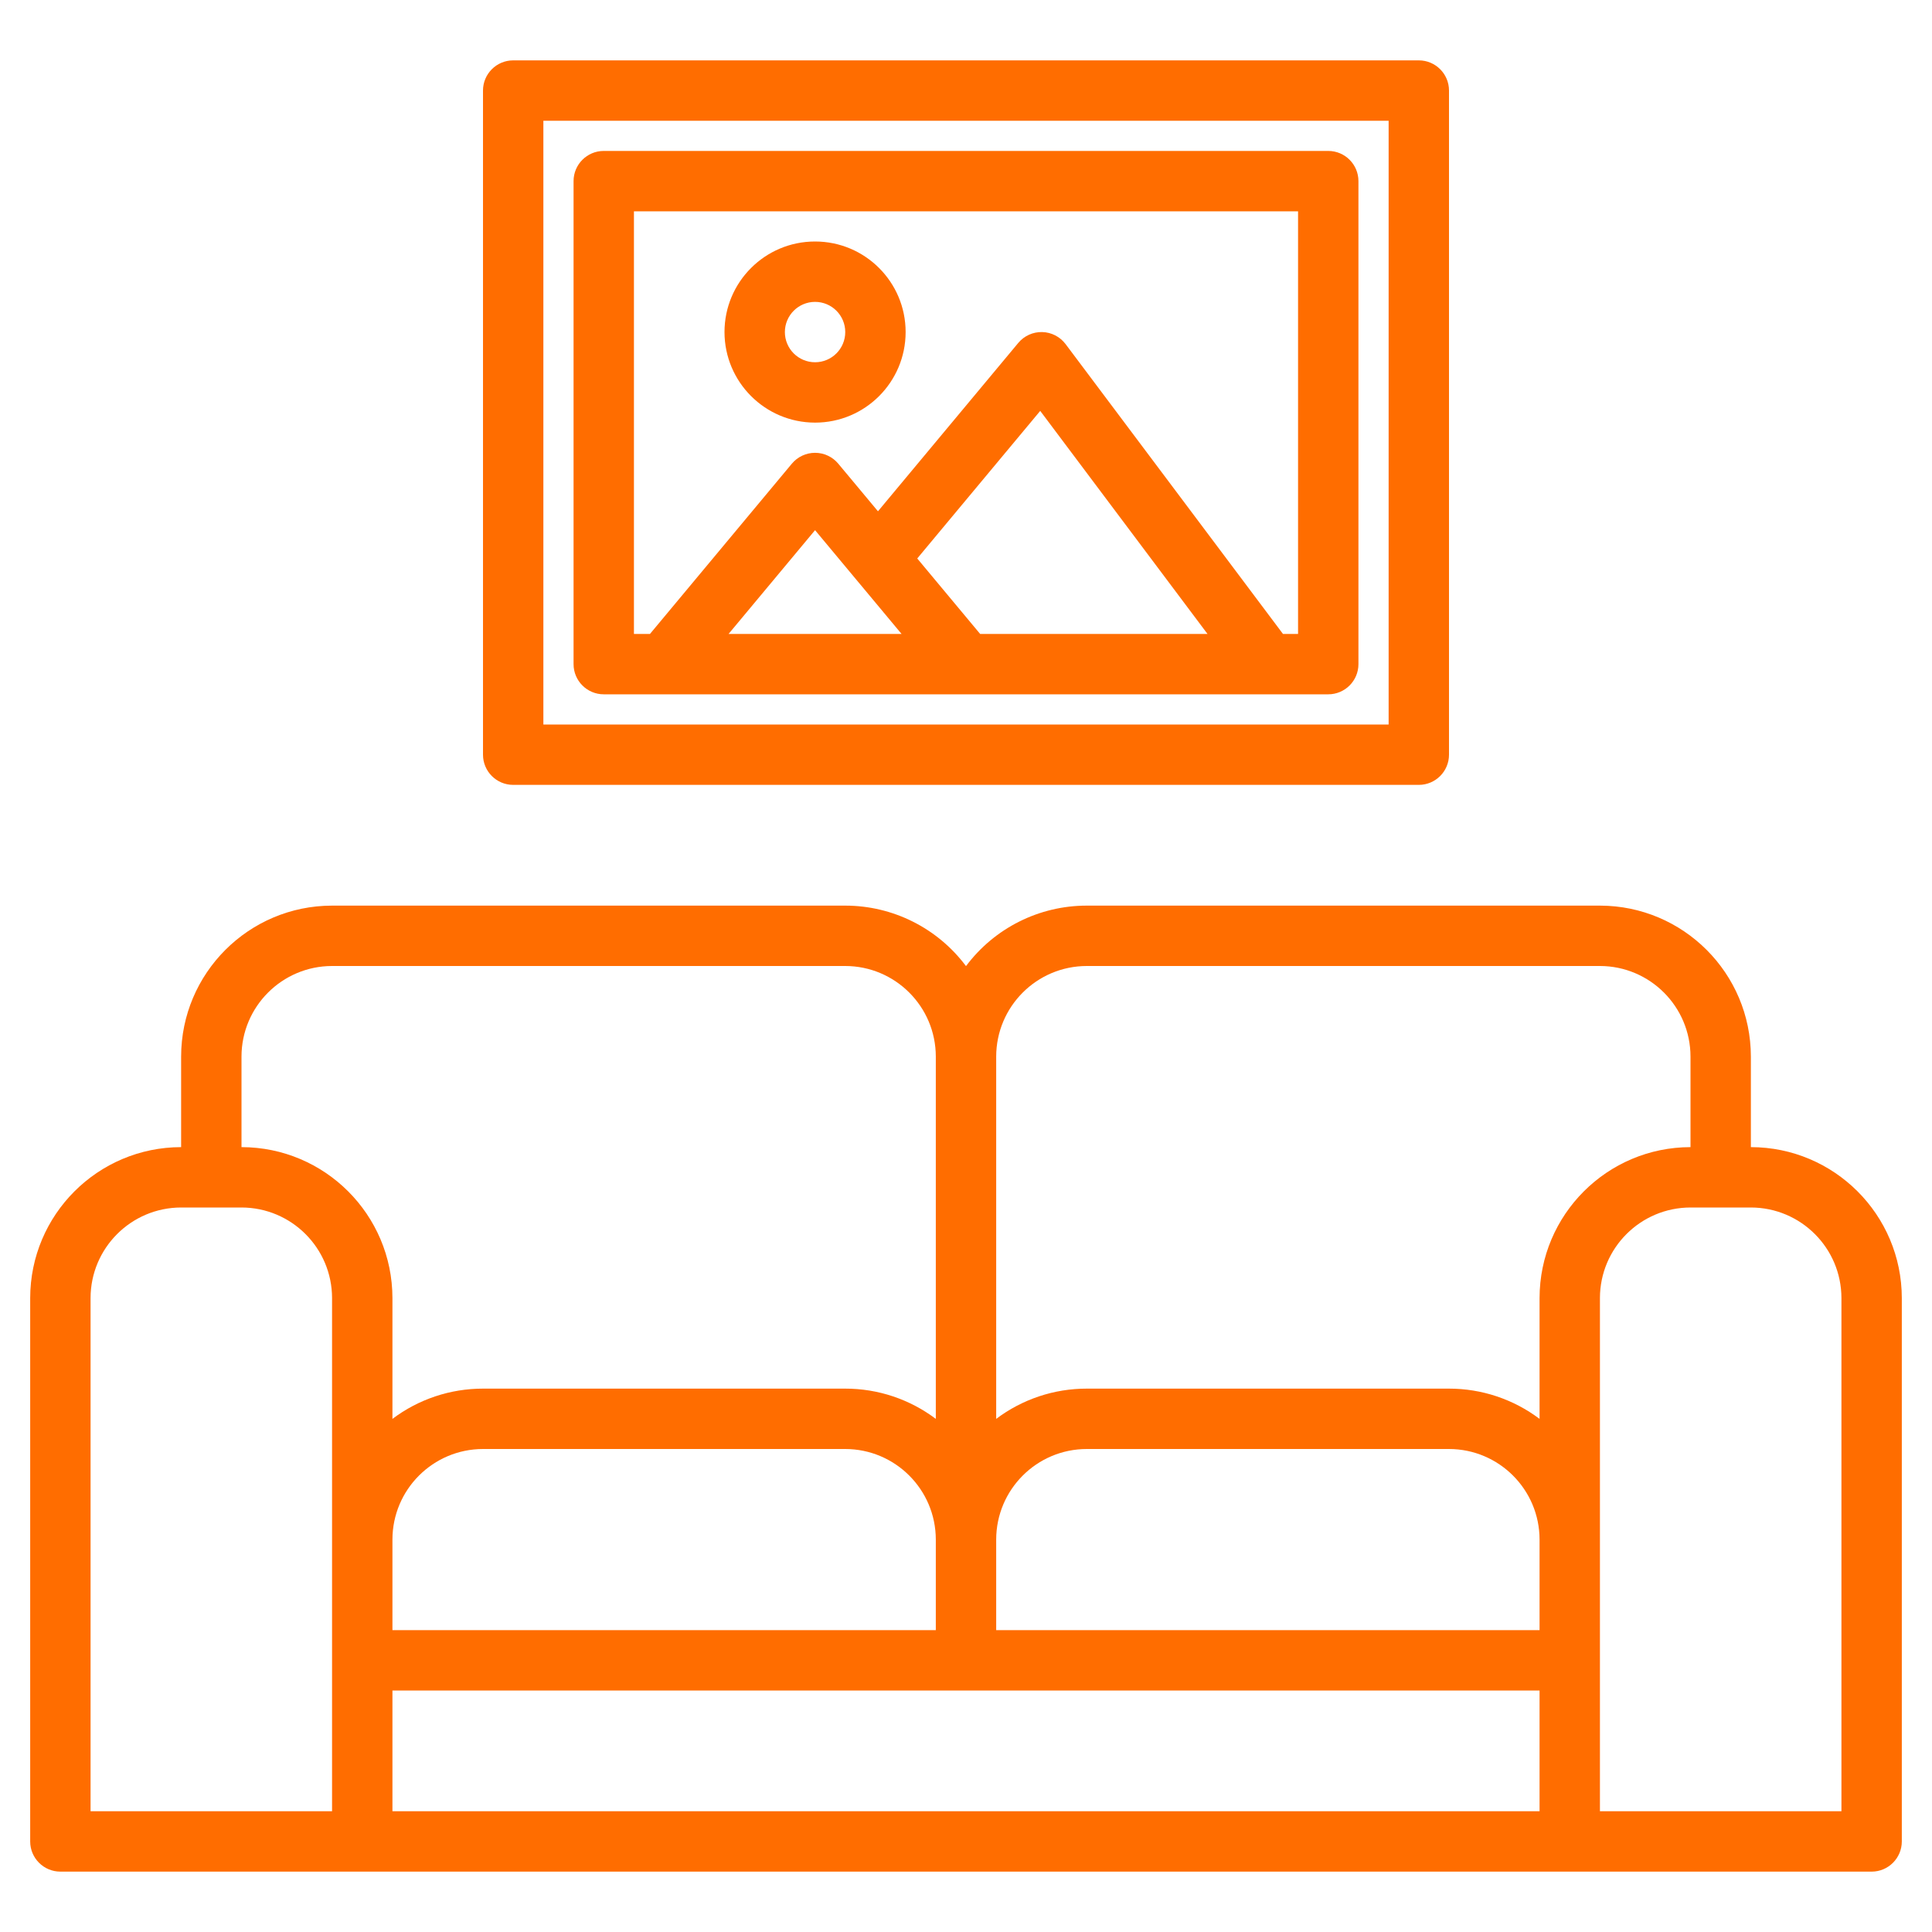
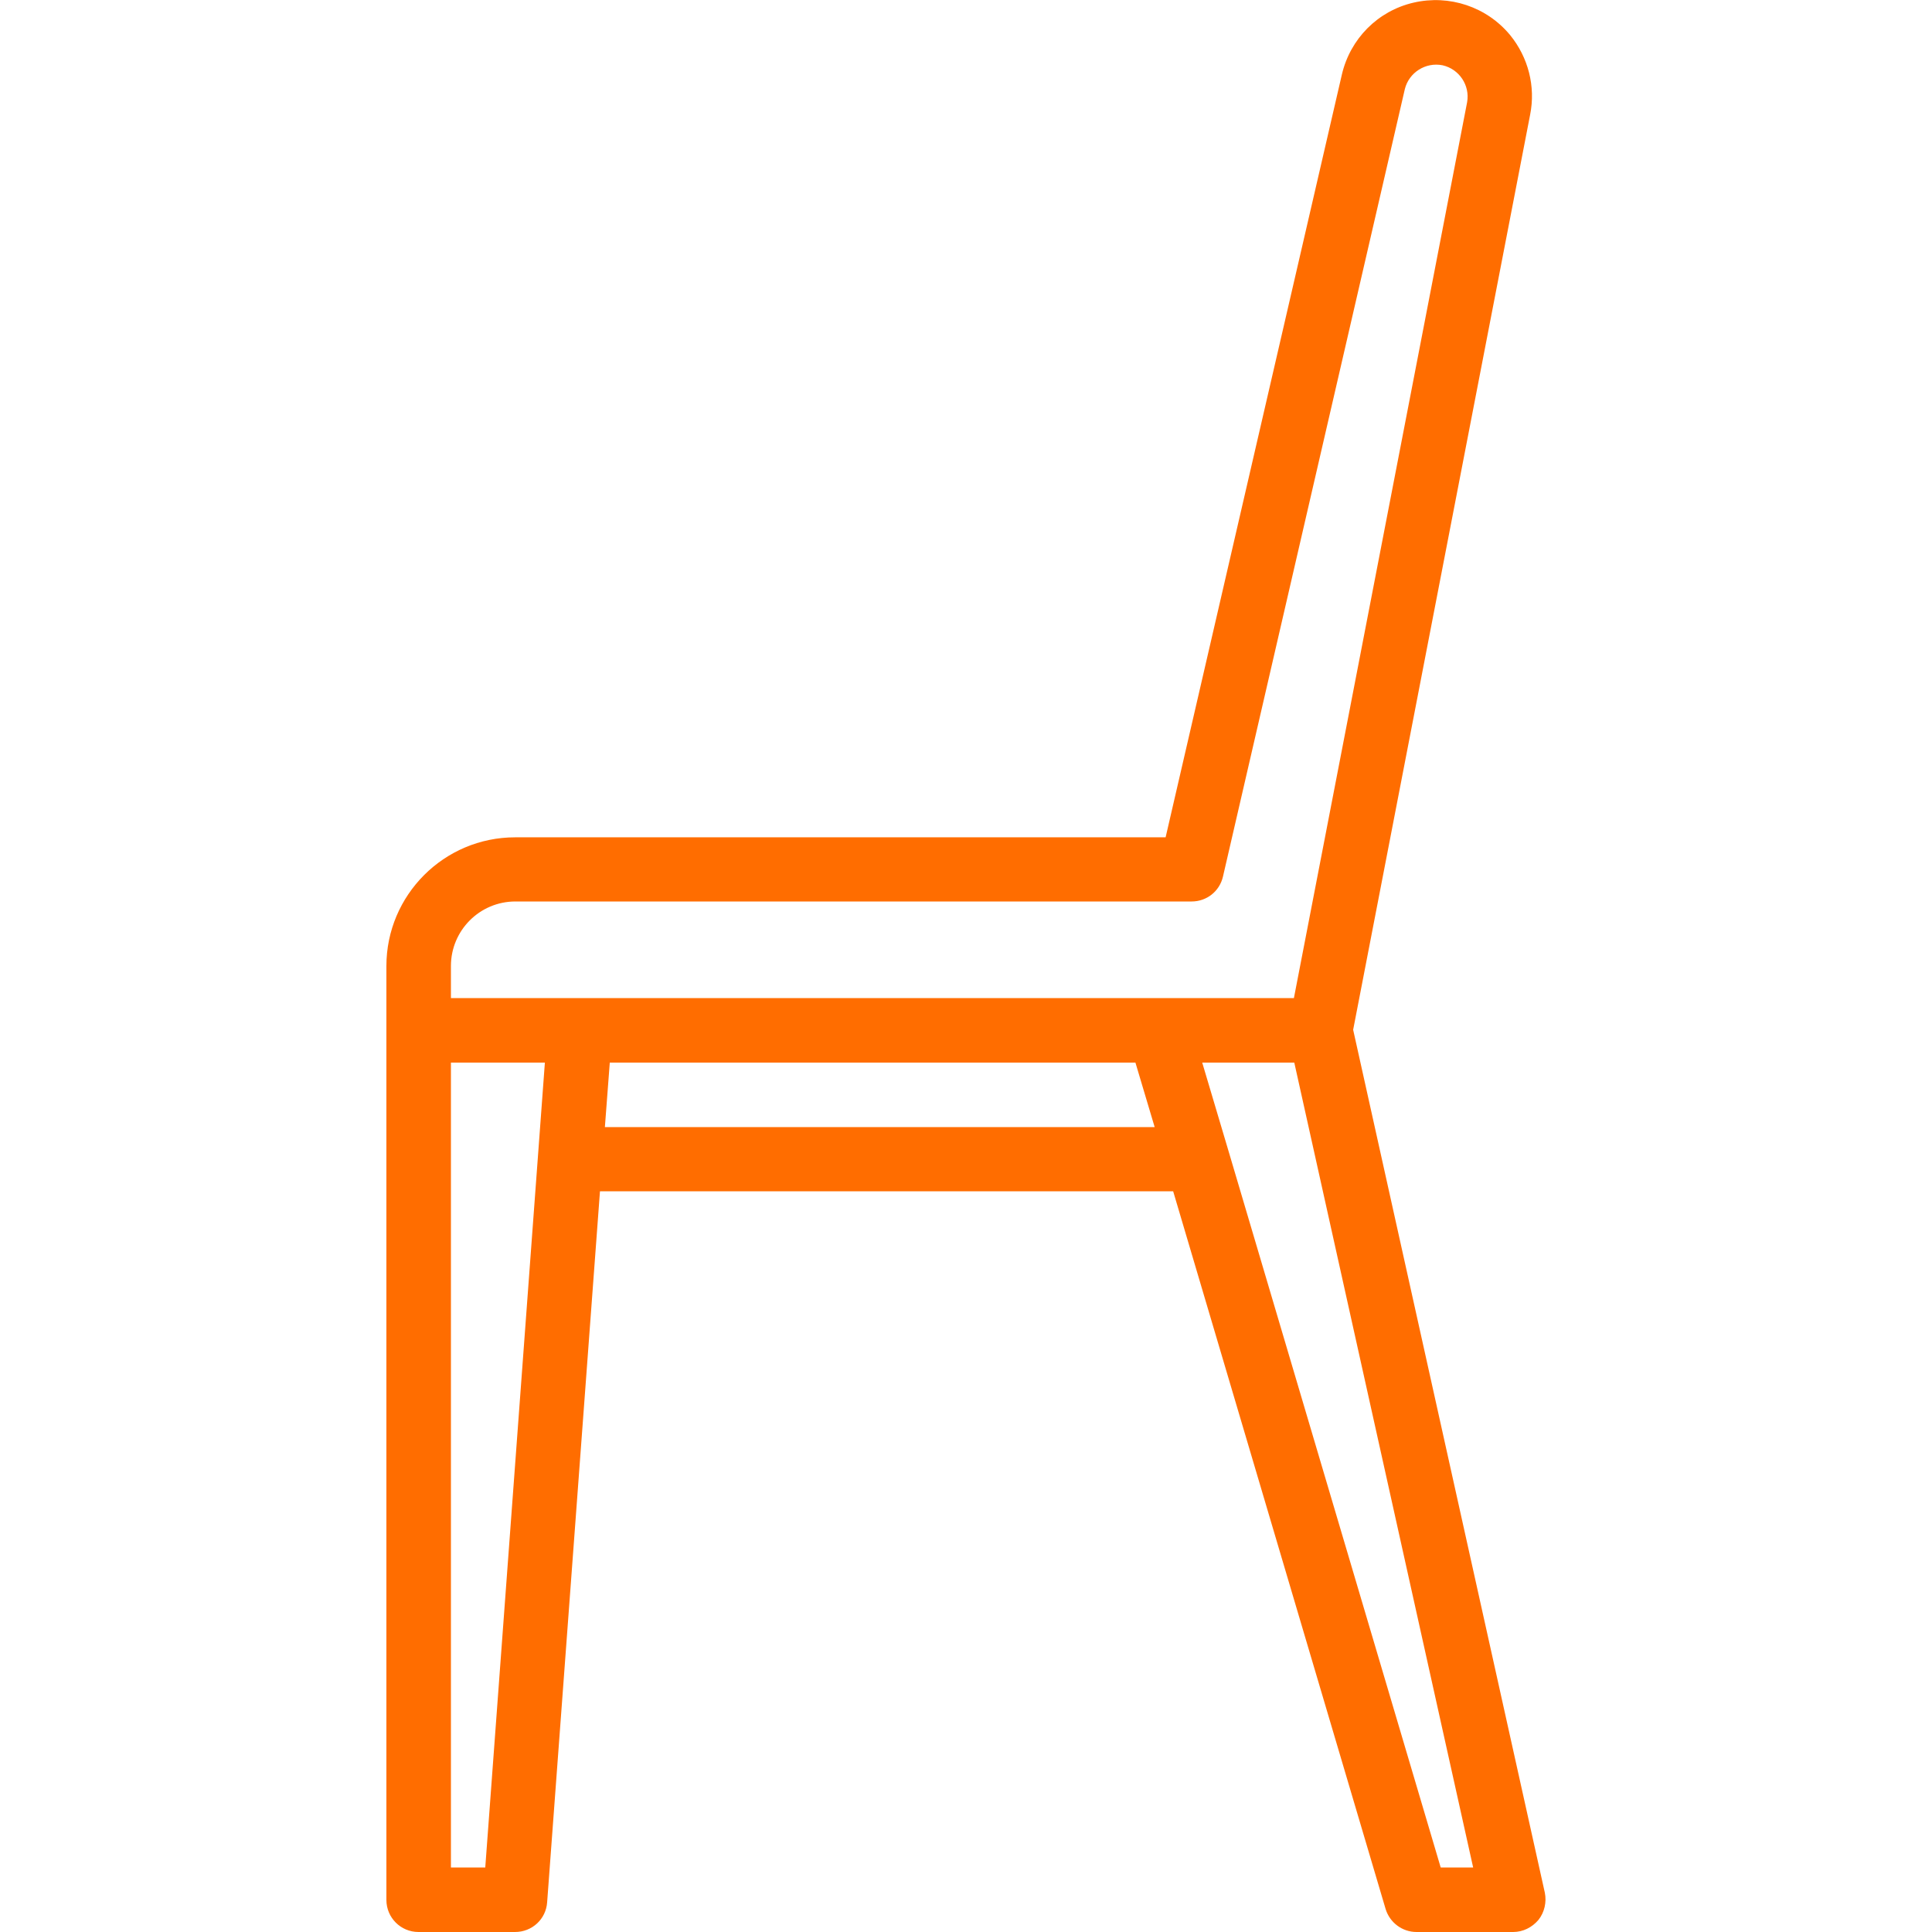
- <svg xmlns="http://www.w3.org/2000/svg" version="1.1" width="512" height="512" x="0" y="0" viewBox="0 0 512 512" style="enable-background:new 0 0 512 512" xml:space="preserve">
-   <g>
-     <g>
-       <path d="M464,304V280a40.04,40.04,0,0,0-40-40H288a39.947,39.947,0,0,0-32,16.03A39.947,39.947,0,0,0,224,240H88a40.04,40.04,0,0,0-40,40v24A40.04,40.04,0,0,0,8,344V488a8,8,0,0,0,8,8H496a8,8,0,0,0,8-8V344A40.04,40.04,0,0,0,464,304ZM88,480H24V344a24.032,24.032,0,0,1,24-24H64a24.032,24.032,0,0,1,24,24ZM64,304V280a24.032,24.032,0,0,1,24-24H224a24.032,24.032,0,0,1,24,24v96.02A39.808,39.808,0,0,0,224,368H128a39.808,39.808,0,0,0-24,8.02V344A40.04,40.04,0,0,0,64,304ZM248,408v24H104V408a24.032,24.032,0,0,1,24-24h96A24.032,24.032,0,0,1,248,408Zm160,72H104V448H408Zm0-48H264V408a24.032,24.032,0,0,1,24-24h96a24.032,24.032,0,0,1,24,24Zm0-88v32.02A39.808,39.808,0,0,0,384,368H288a39.808,39.808,0,0,0-24,8.02V280a24.032,24.032,0,0,1,24-24H424a24.032,24.032,0,0,1,24,24v24A40.04,40.04,0,0,0,408,344Zm80,136H424V344a24.032,24.032,0,0,1,24-24h16a24.032,24.032,0,0,1,24,24Z" fill="#ff6d00" data-original="#000000" style="" />
-       <path d="M376,16H136a8,8,0,0,0-8,8V200a8,8,0,0,0,8,8H376a8,8,0,0,0,8-8V24A8,8,0,0,0,376,16Zm-8,176H144V32H368Z" fill="#ff6d00" data-original="#000000" style="" />
-       <path d="M352,40H160a8,8,0,0,0-8,8V176a8,8,0,0,0,8,8H352a8,8,0,0,0,8-8V48A8,8,0,0,0,352,40ZM193.08,168,216,140.5,238.92,168Zm66.67,0-16.67-20,32.59-39.11L320,168ZM344,168h-4L282.4,91.2a8,8,0,0,0-12.55-.32L232.67,135.5l-10.52-12.62a8.006,8.006,0,0,0-12.3,0L172.25,168H168V56H344Z" fill="#ff6d00" data-original="#000000" style="" />
-       <path d="M216,112a24,24,0,1,0-24-24A24.027,24.027,0,0,0,216,112Zm0-32a8,8,0,1,1-8,8A8.009,8.009,0,0,1,216,80Z" fill="#ff6d00" data-original="#000000" style="" />
-     </g>
-   </g>
+ <svg xmlns="http://www.w3.org/2000/svg" version="1.1" id="Camada_1" x="0px" y="0px" viewBox="0 0 512 512" style="enable-background:new 0 0 512 512;" xml:space="preserve">
+   <path d="M400.2,9.3c-6.2-7.5-16.1-10.8-25.6-8.6s-16.8,9.6-19,19.1l-46.7,202.1H136.5c-18.8,0-34.1,15.3-34.1,34.1v247.5  c0,4.7,3.8,8.5,8.5,8.5h25.6c4.5,0,8.2-3.4,8.5-7.9l14-188.4h151.9l56.3,190.2c1.1,3.6,4.4,6.1,8.2,6.1H401c2.6,0,5-1.2,6.7-3.2  c1.6-2,2.2-4.7,1.7-7.2l-50.8-228.7l46.9-242.5C407,22.9,405,15.2,400.2,9.3z M128.6,494.9h-9.1V281.6h24.9L128.6,494.9z   M160.3,298.7l1.3-17.1h139.3l5.1,17.1H160.3z M381.8,494.9l-56.3-190.1l-6.9-23.2H343l47.4,213.3L381.8,494.9L381.8,494.9z   M388.8,27.1l-45.9,237.4H119.5V256c0-9.4,7.6-17.1,17.1-17.1h179.2c4,0,7.4-2.7,8.3-6.6l48.2-208.7c1.1-4.4,5.5-7.2,10-6.3  C386.7,18.3,389.6,22.6,388.8,27.1z" fill="#FF6D00" />
</svg>
